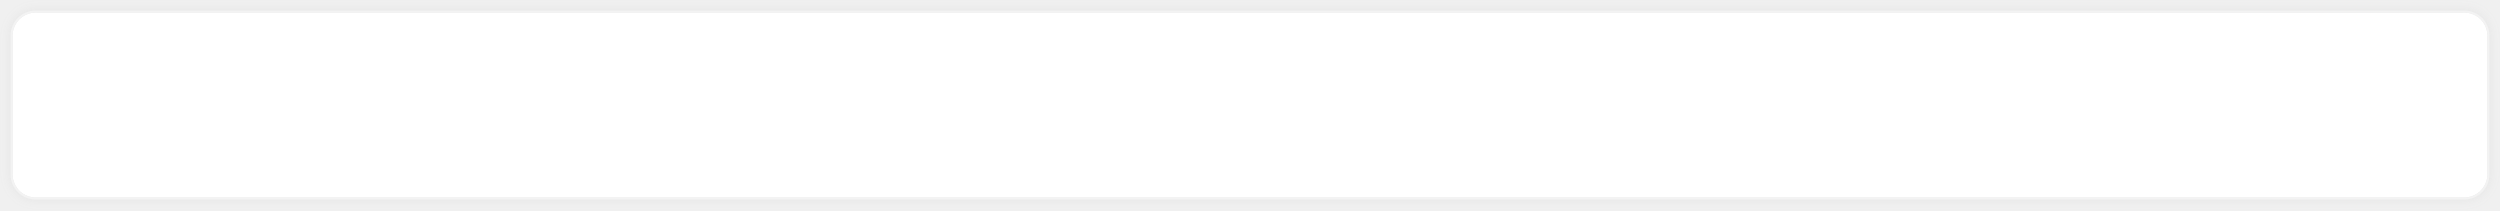
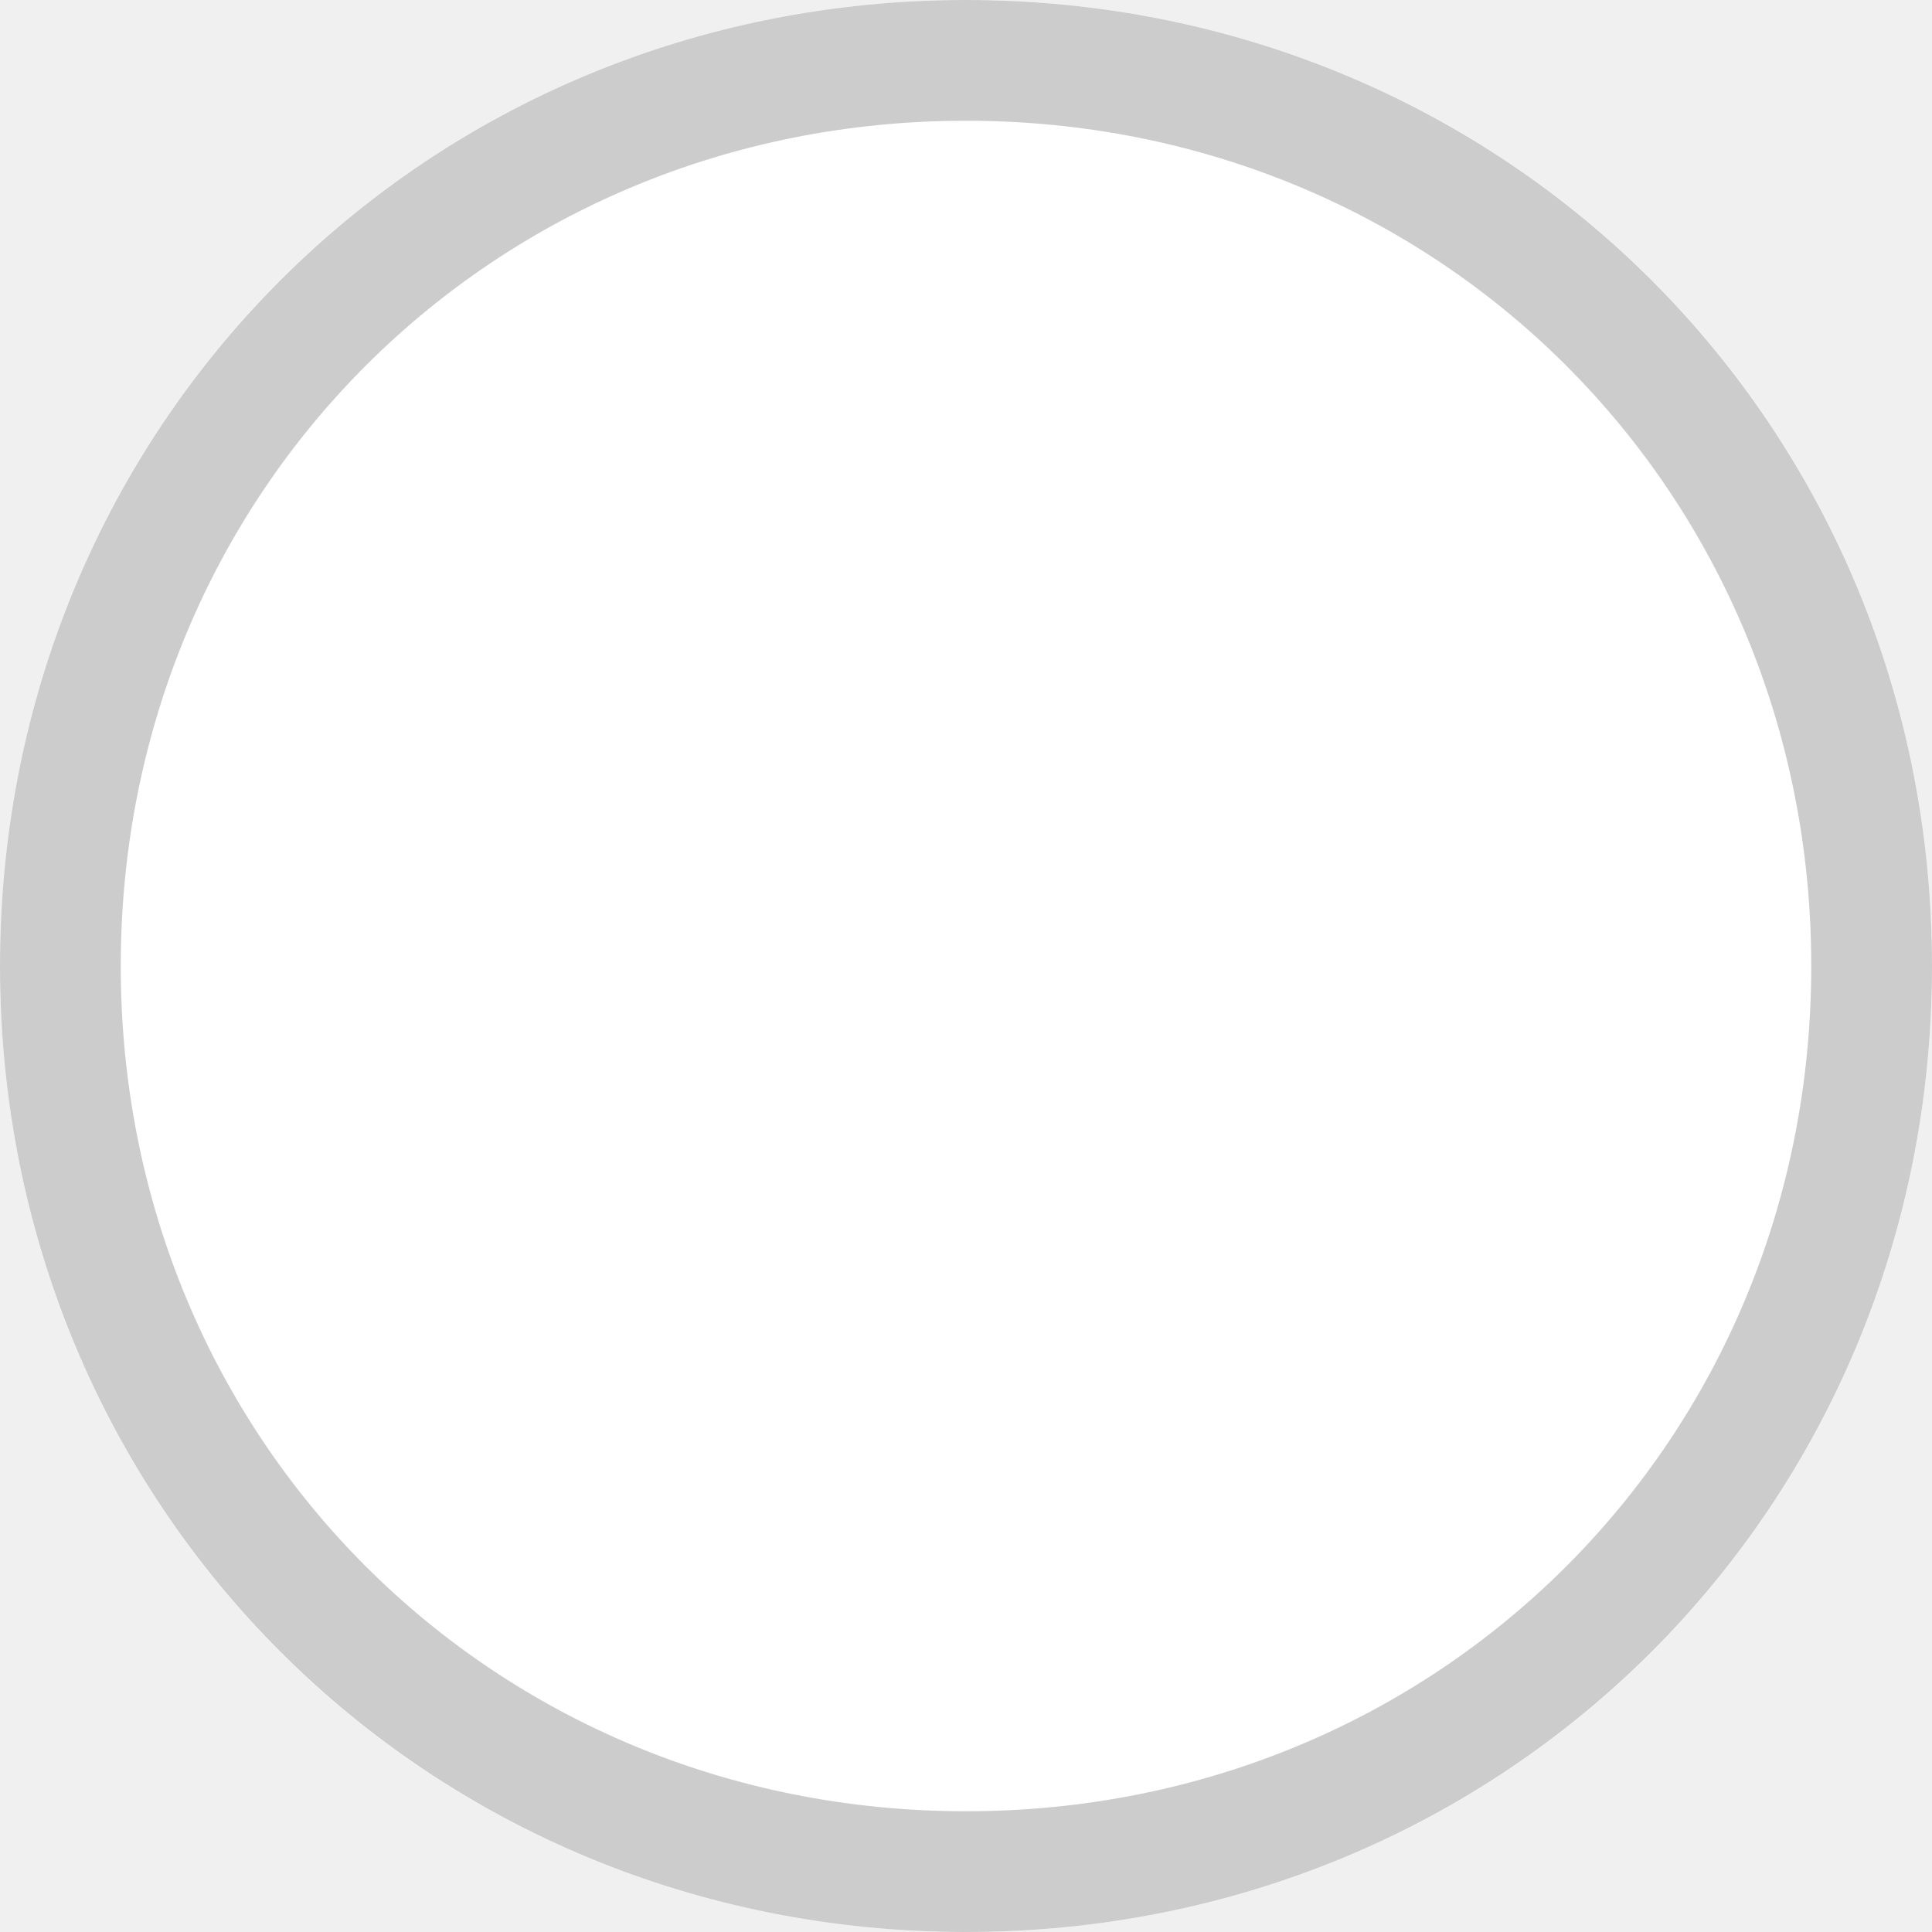
- <svg xmlns="http://www.w3.org/2000/svg" xmlns:xlink="http://www.w3.org/1999/xlink" version="1.1" width="1190px" height="100px">
-   <defs>
-     <filter x="15px" y="50px" width="1190px" height="100px" filterUnits="userSpaceOnUse" id="filter294">
-       <feOffset dx="0" dy="0" in="SourceAlpha" result="shadowOffsetInner" />
-       <feGaussianBlur stdDeviation="2.5" in="shadowOffsetInner" result="shadowGaussian" />
-       <feComposite in2="shadowGaussian" operator="atop" in="SourceAlpha" result="shadowComposite" />
-       <feColorMatrix type="matrix" values="0 0 0 0 0.894  0 0 0 0 0.894  0 0 0 0 0.894  0 0 0 1 0  " in="shadowComposite" />
-     </filter>
-     <g id="widget295">
-       <path d="M 21 67  A 11 11 0 0 1 32 56 L 1188 56  A 11 11 0 0 1 1199 67 L 1199 133  A 11 11 0 0 1 1188 144 L 32 144  A 11 11 0 0 1 21 133 L 21 67  Z " fill-rule="nonzero" fill="#ffffff" stroke="none" />
-       <path d="M 20.5 67  A 11.5 11.5 0 0 1 32 55.5 L 1188 55.5  A 11.5 11.5 0 0 1 1199.5 67 L 1199.5 133  A 11.5 11.5 0 0 1 1188 144.5 L 32 144.5  A 11.5 11.5 0 0 1 20.5 133 L 20.5 67  Z " stroke-width="1" stroke="#f2f2f2" fill="none" stroke-opacity="0.988" />
-     </g>
-   </defs>
-   <g transform="matrix(1 0 0 1 -15 -50 )">
-     <use xlink:href="#widget295" filter="url(#filter294)" />
-     <use xlink:href="#widget295" />
+ <svg xmlns="http://www.w3.org/2000/svg" version="1.1" width="16px" height="16px">
+   <g transform="matrix(1 0 0 1 -155 -1600 )">
+     <path d="M 163 1600  C 167.48 1600  171 1603.52  171 1608  C 171 1612.48  167.48 1616  163 1616  C 158.52 1616  155 1612.48  155 1608  C 155 1603.52  158.52 1600  163 1600  Z " fill-rule="nonzero" fill="#ffffff" stroke="none" />
+     <path d="M 163 1600.5  C 167.2 1600.5  170.5 1603.8  170.5 1608  C 170.5 1612.2  167.2 1615.5  163 1615.5  C 158.8 1615.5  155.5 1612.2  155.5 1608  C 155.5 1603.8  158.8 1600.5  163 1600.5  Z " stroke-width="1" stroke="#cccccc" fill="none" />
  </g>
</svg>
